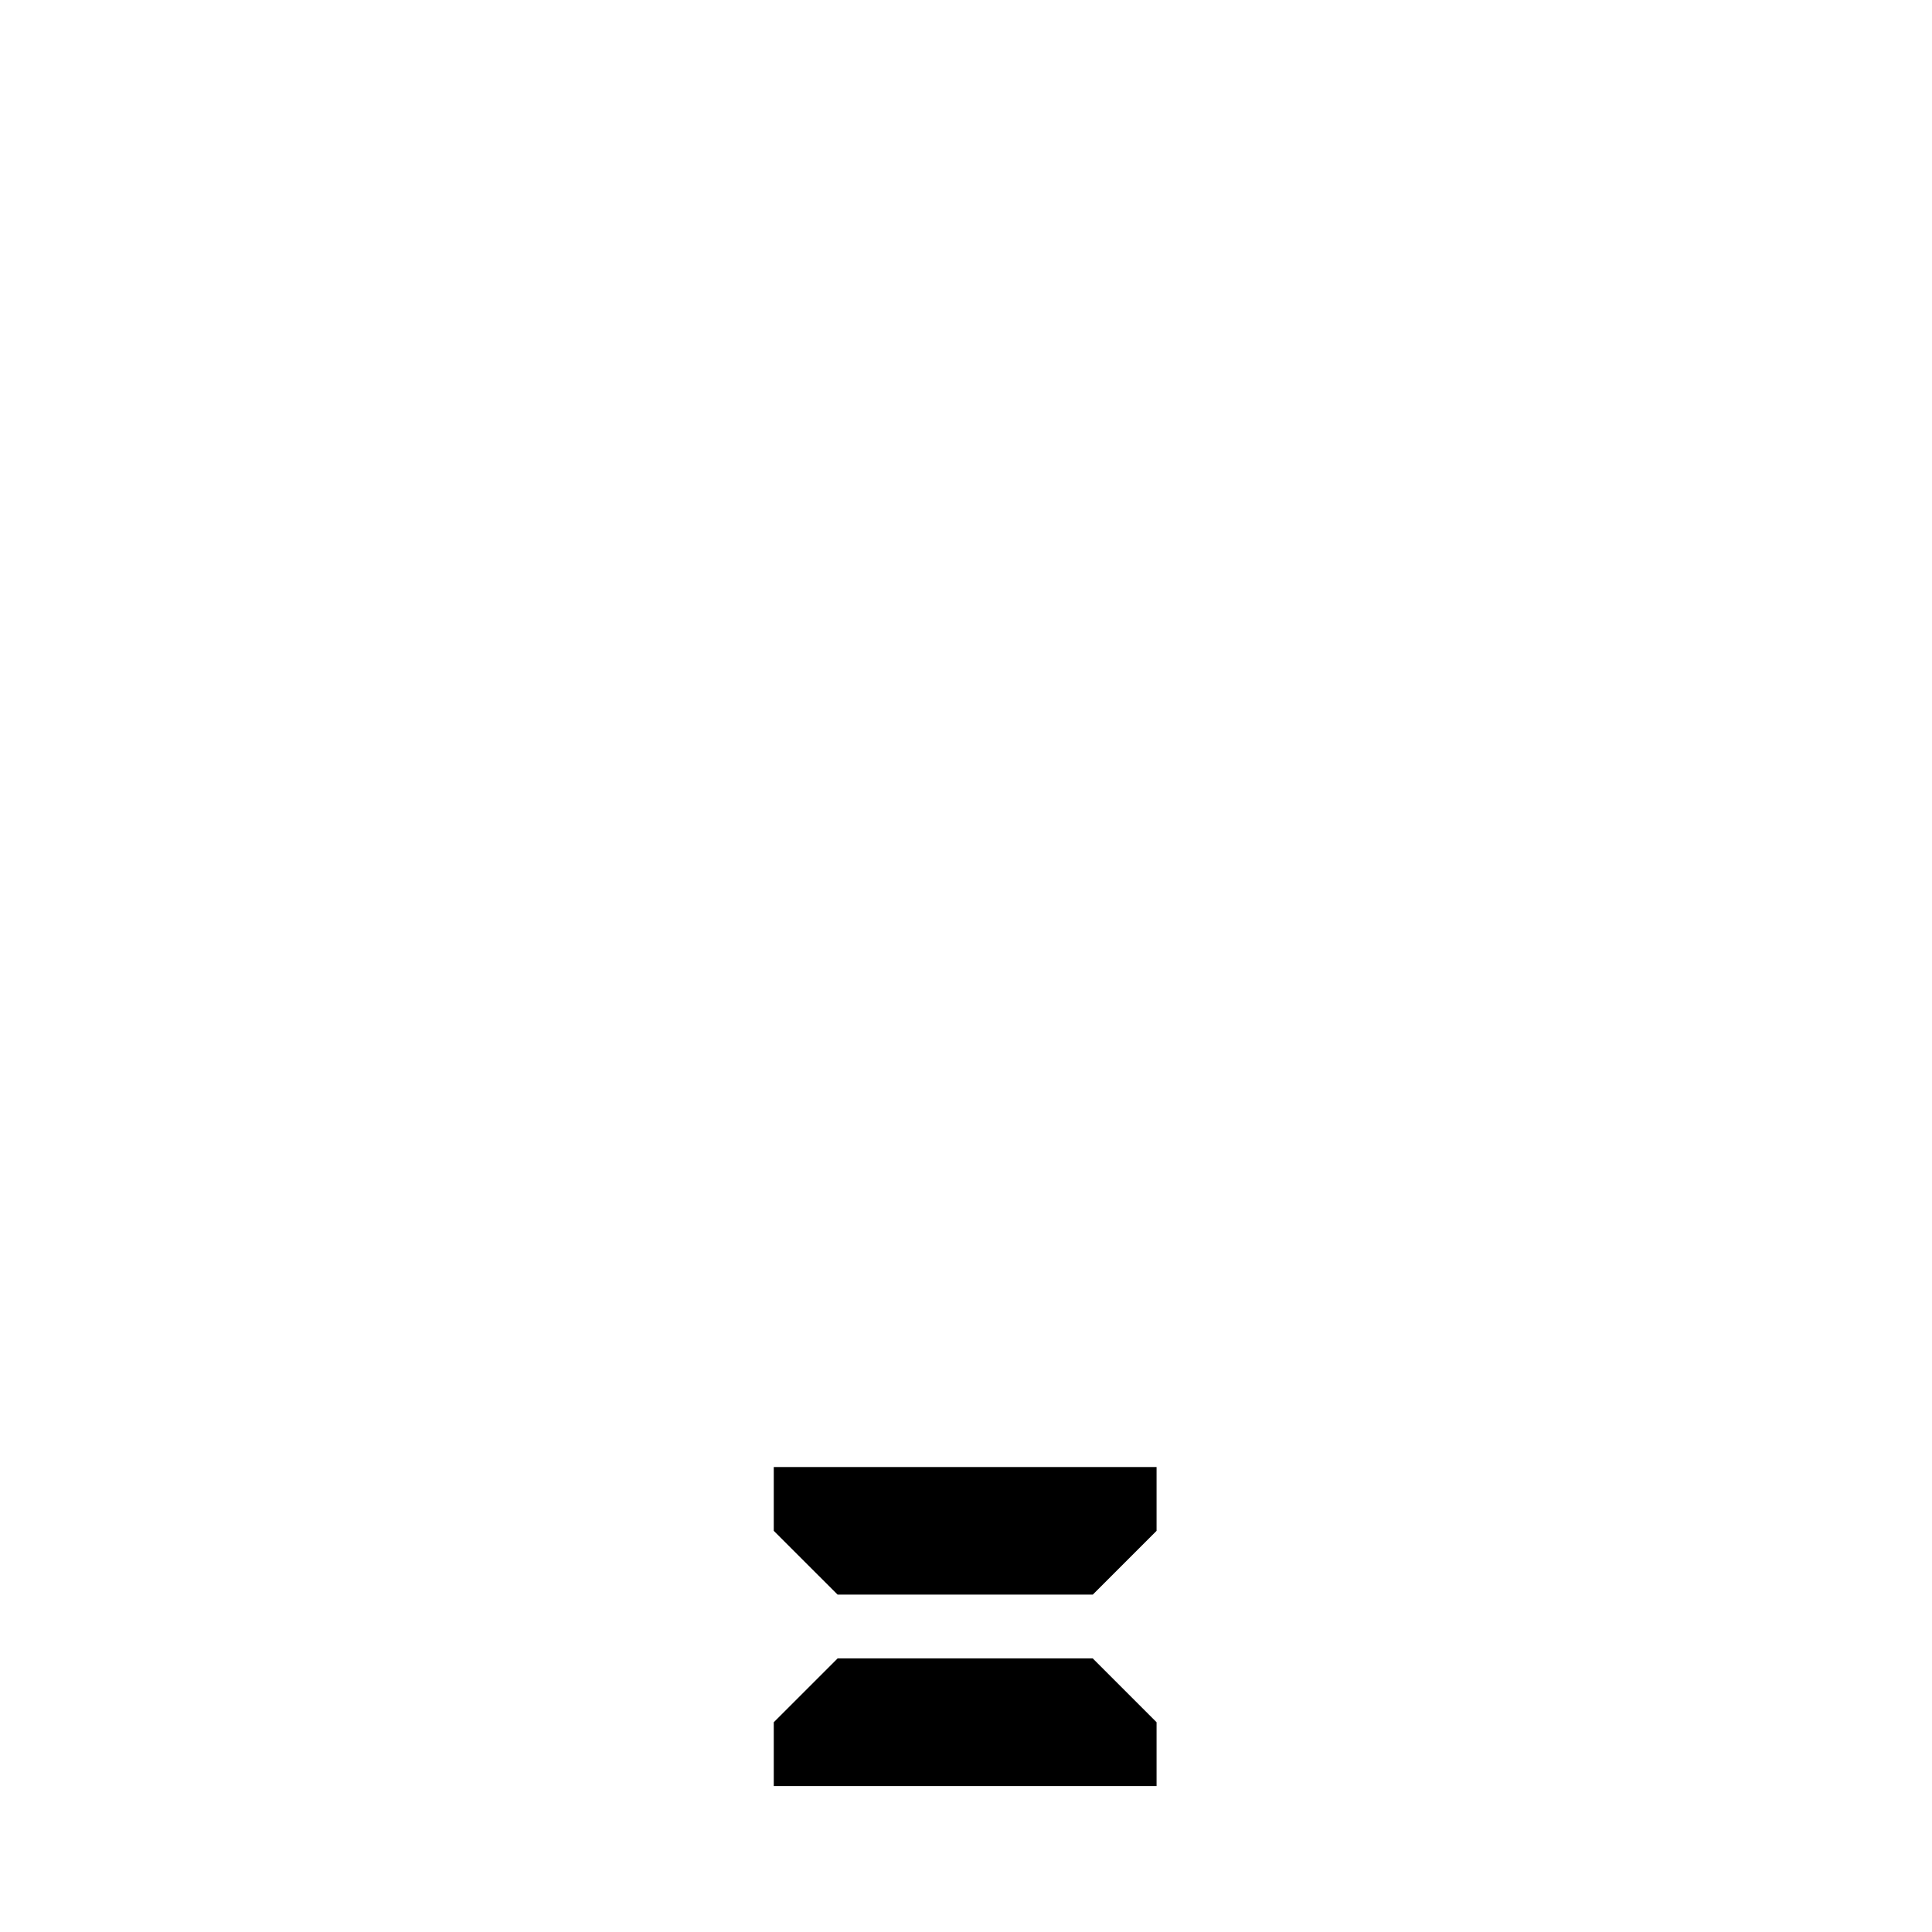
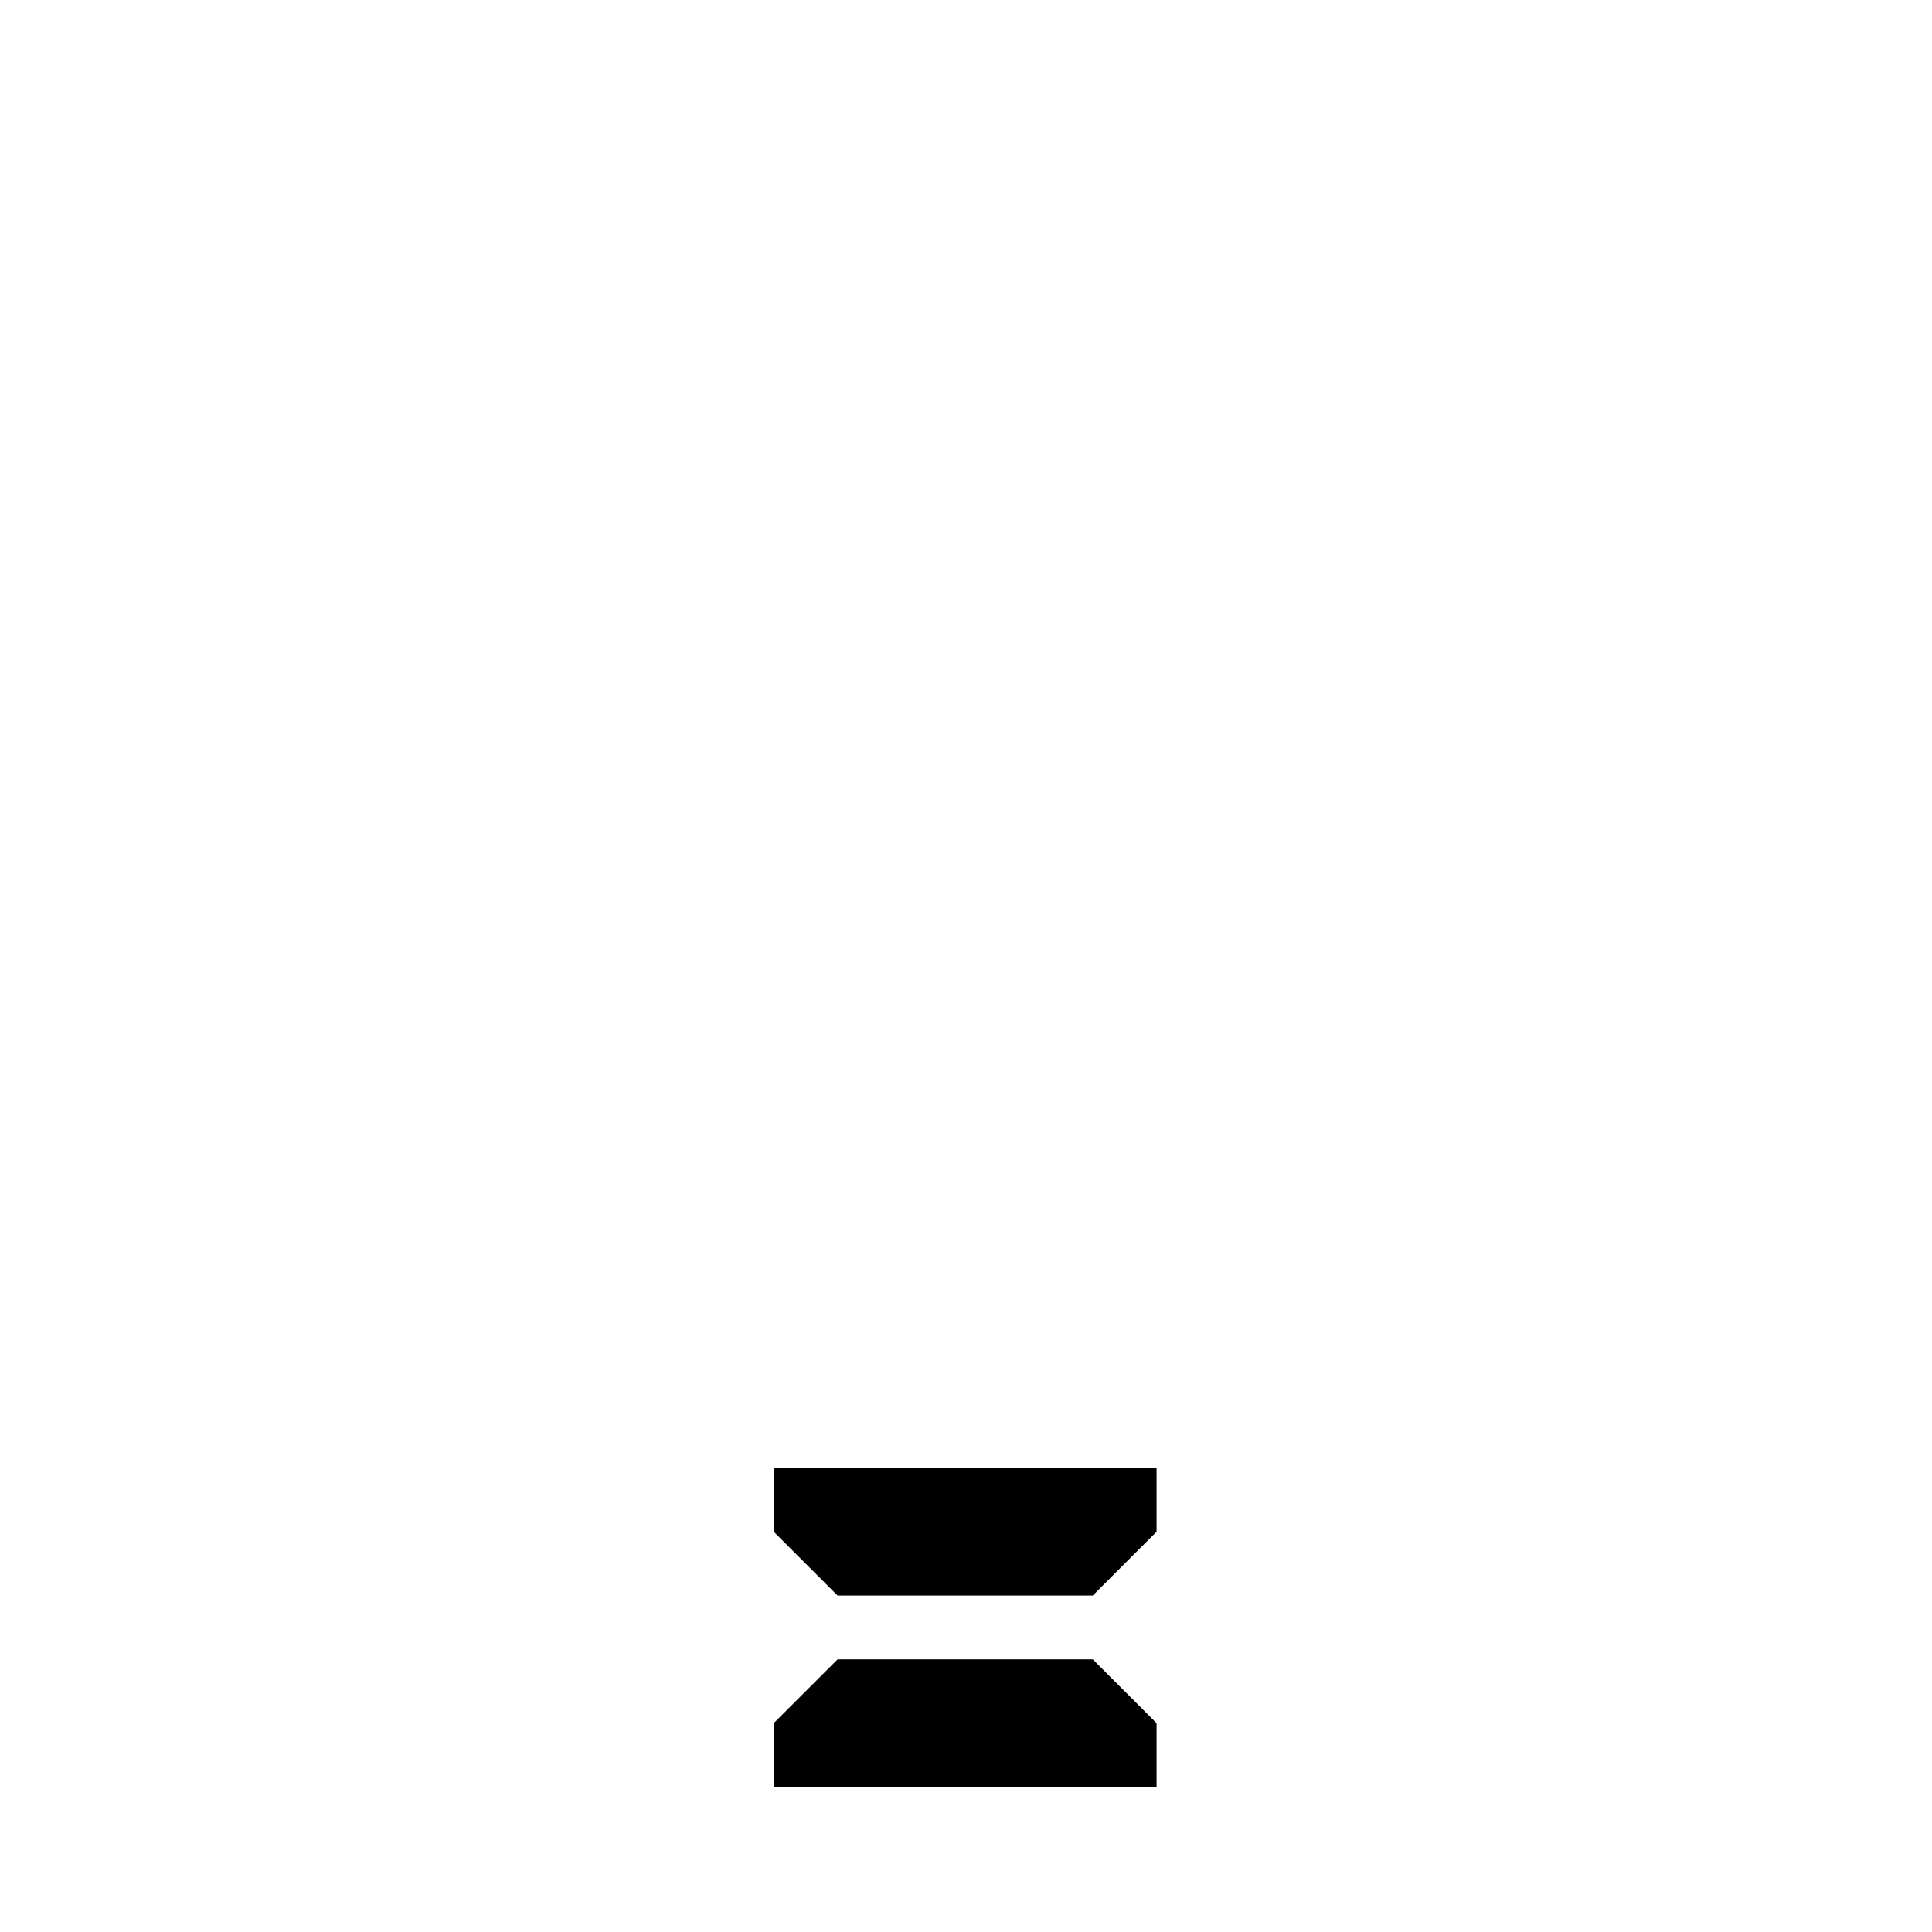
<svg xmlns="http://www.w3.org/2000/svg" viewBox="0 0 512 512" width="512" height="512">
-   <g transform="matrix(0.512,0,0,-0.512,197.888,405.783)">
+   <g transform="matrix(0.512,0,0,-0.512,197.888,406.025)">
    <path d="M47.038 -65.865 14.0 -98.88V-131.895H212.136V-98.88L179.121 -65.865ZM14.0 33.203V0.188L47.038 -32.827H179.121L212.136 0.188V33.203Z" fill="#000000" />
  </g>
</svg>
